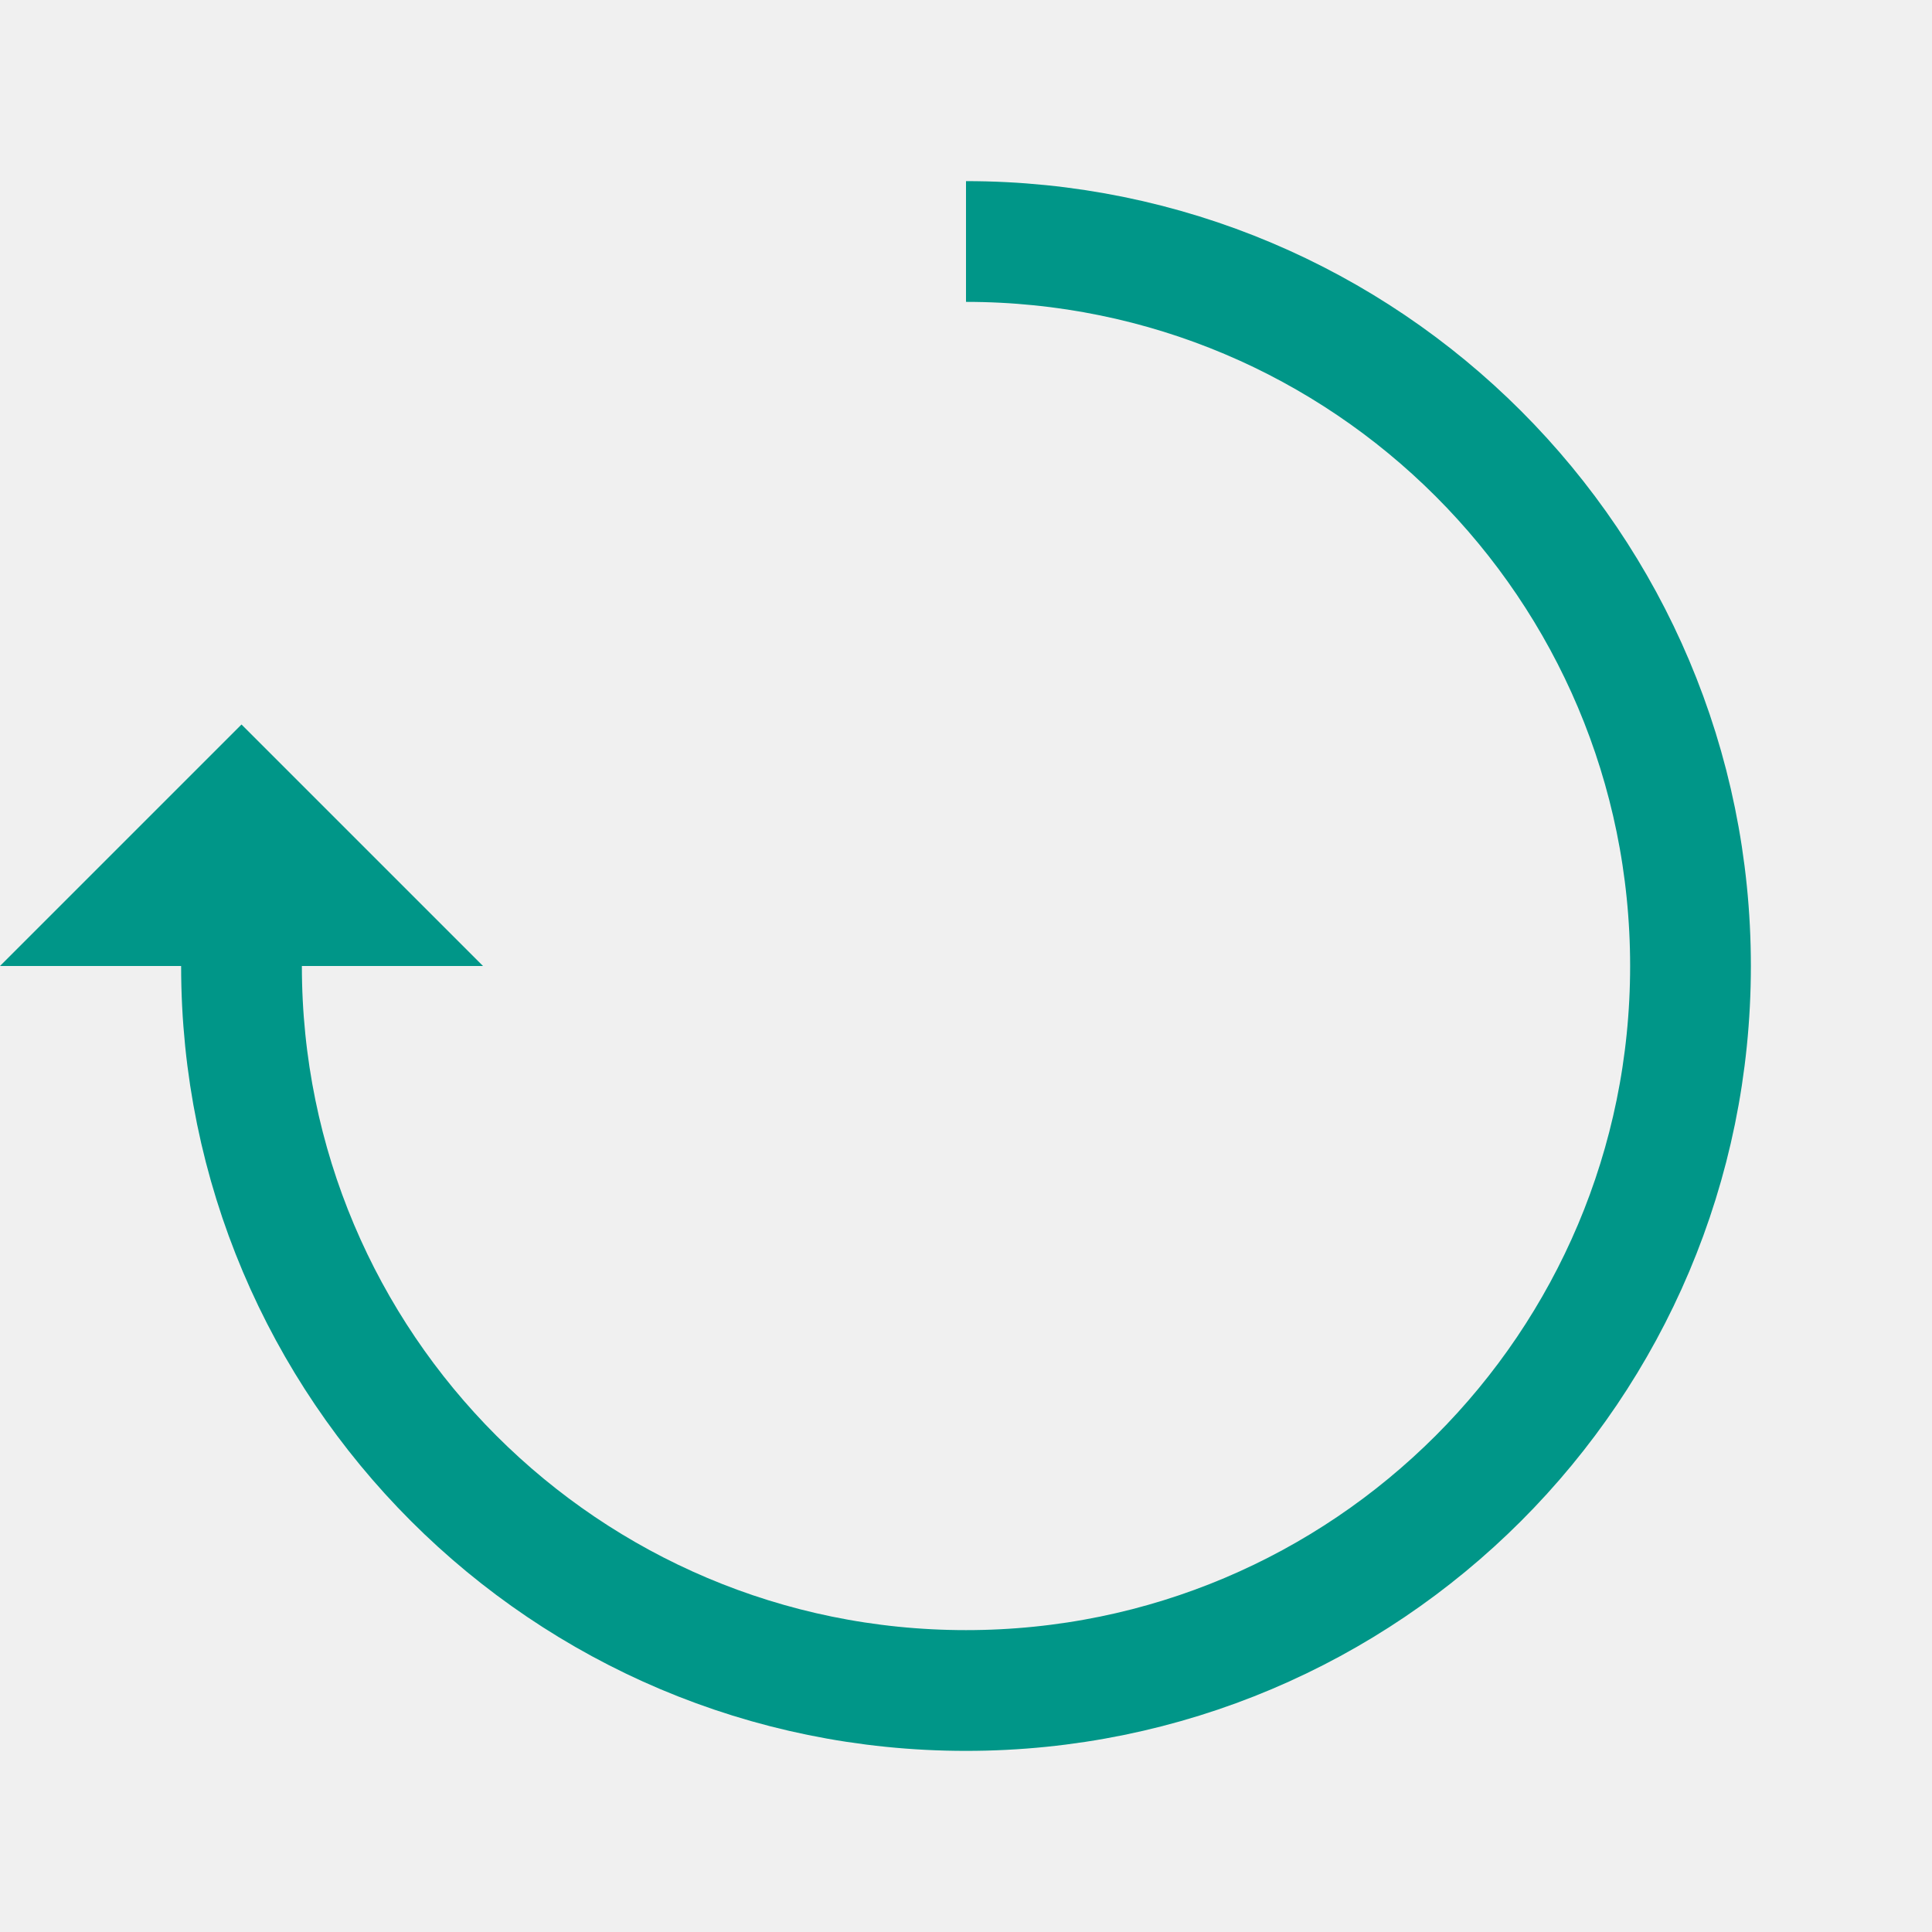
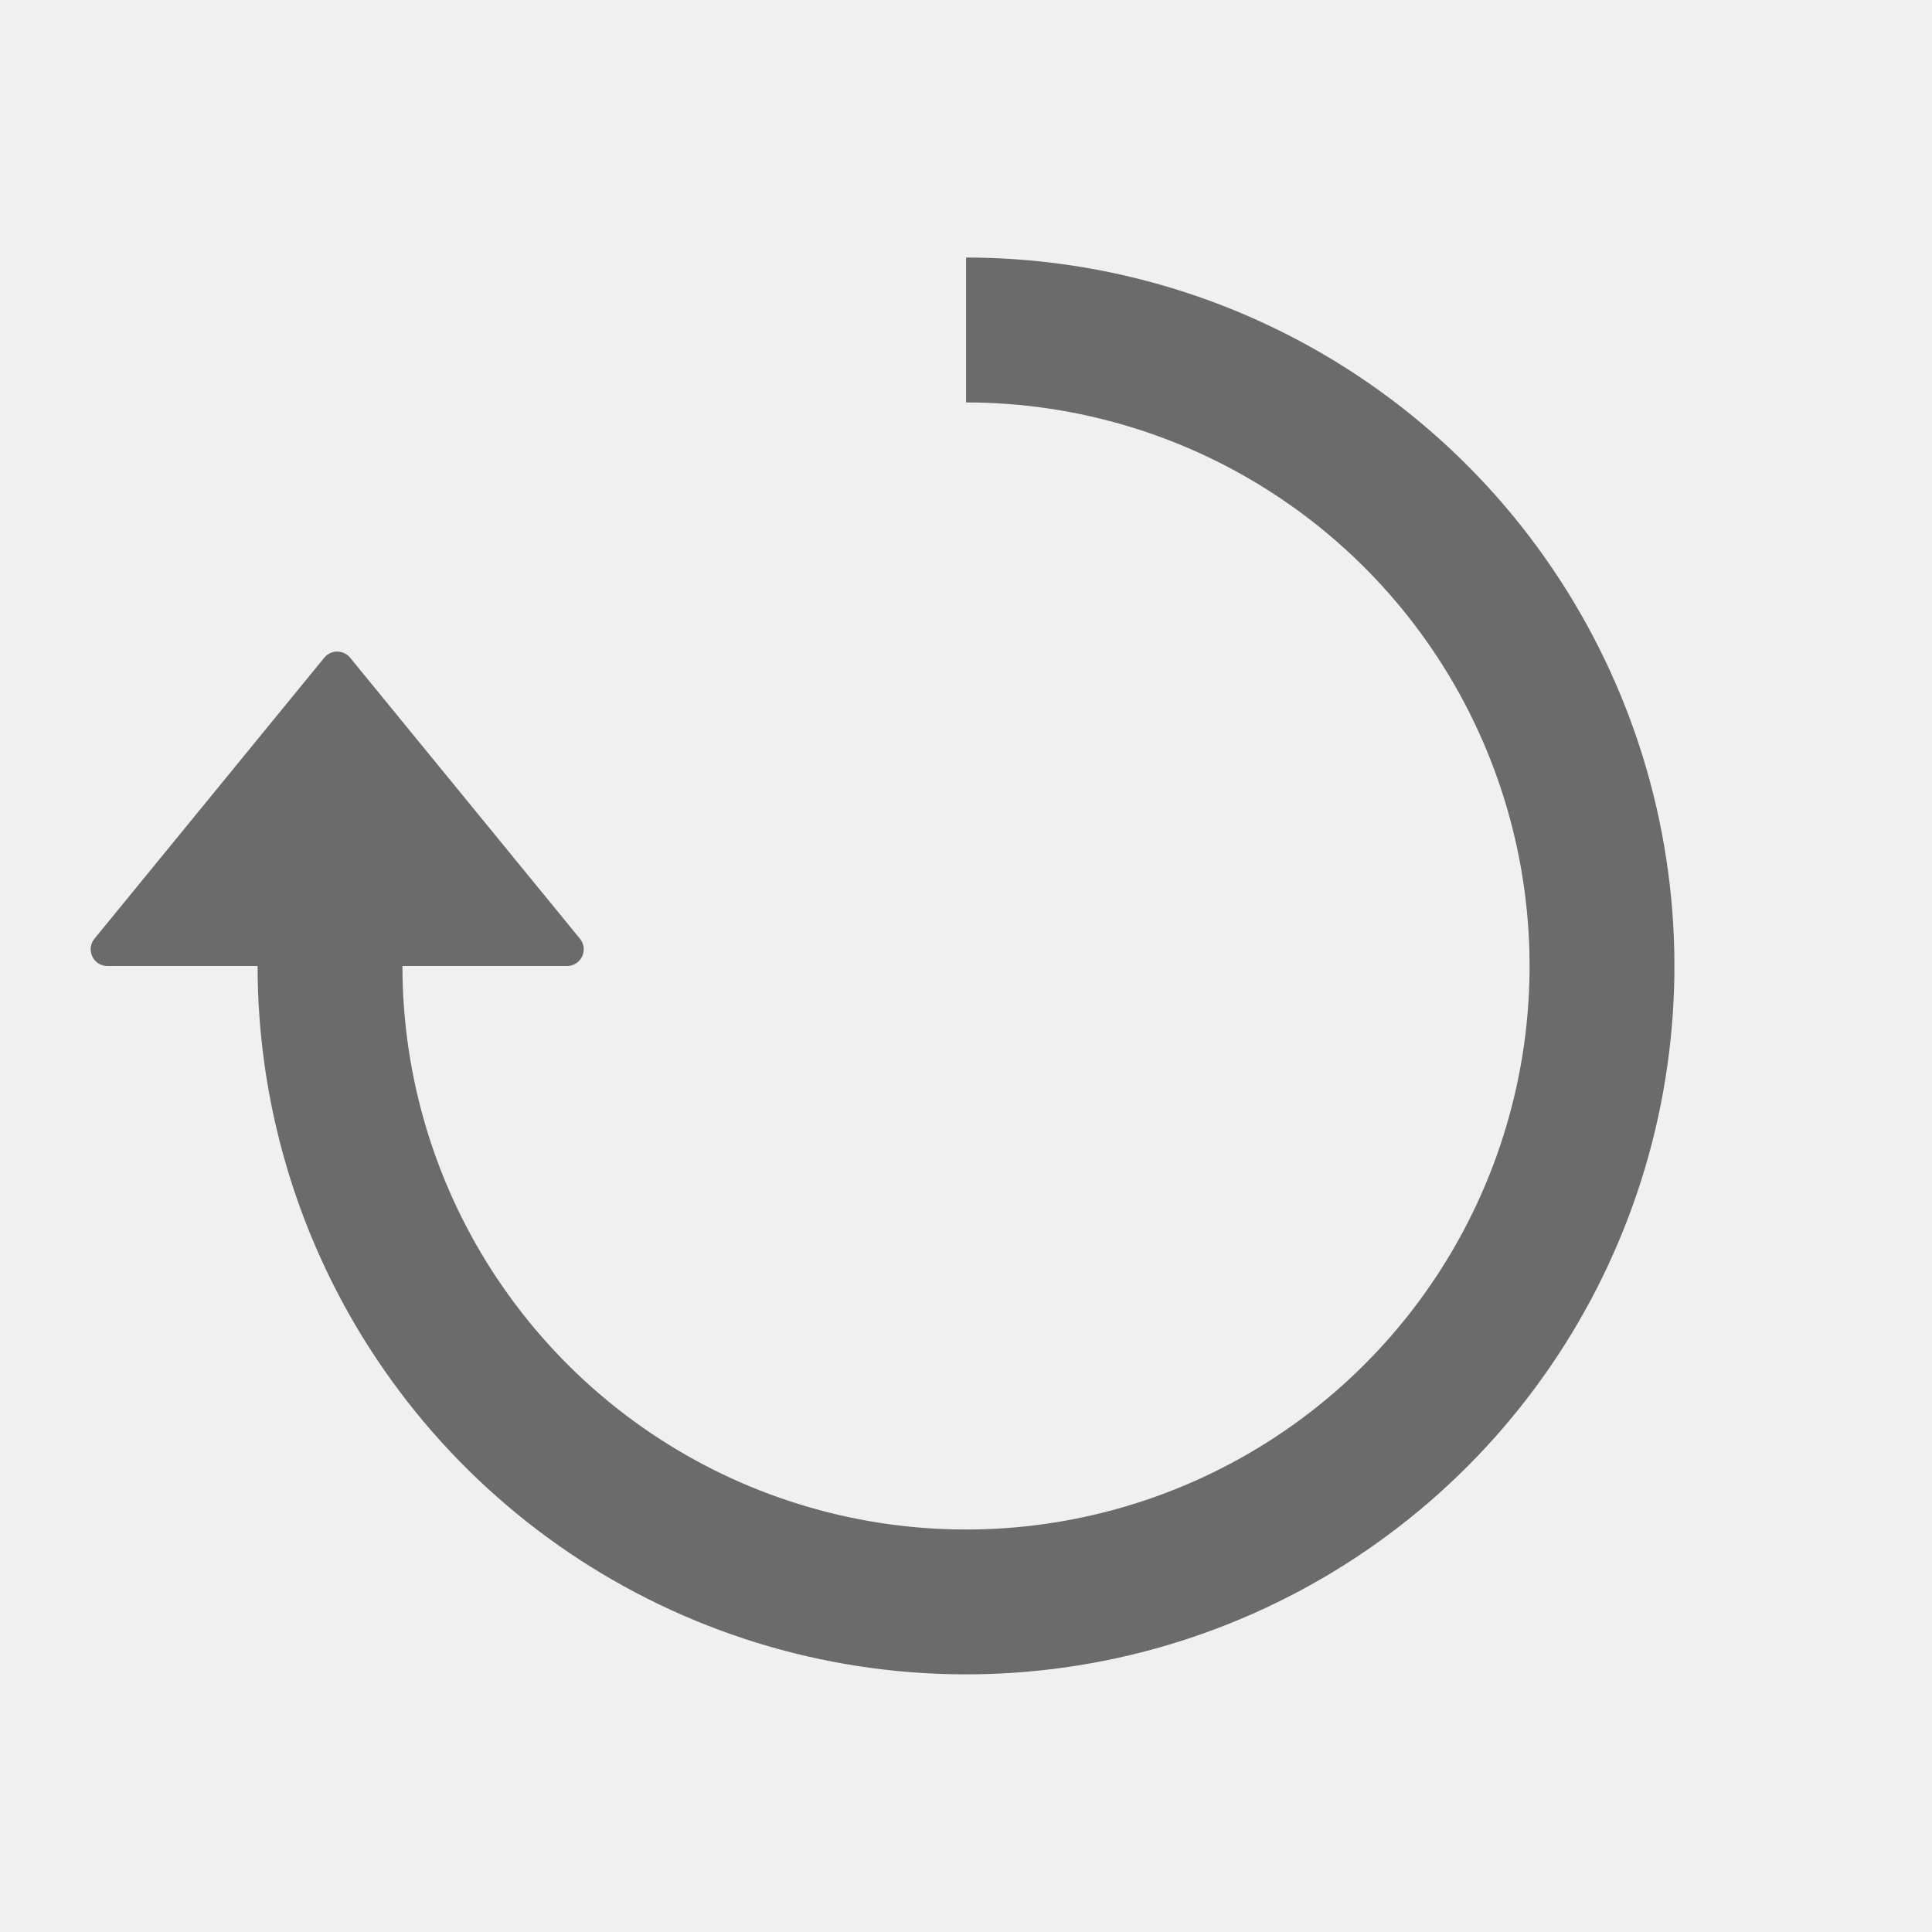
- <svg xmlns="http://www.w3.org/2000/svg" id="Layer_1" viewBox="0 0 32 32">
-   <circle cx="16" cy="16" r="18" style="fill:none;" />
-   <path d="M16,4c6.63,0,12,5.37,12,12,0,6.63-5.37,12-12,12-6.63,0-12-5.37-12-12" style="fill:none; fill-rule:evenodd; stroke:#009688; stroke-miterlimit:10; stroke-width:2px;" />
-   <polygon points="0 16 4 12 8 16 0 16" style="fill:#009688;" />
+ <svg xmlns="http://www.w3.org/2000/svg" width="30" height="30" fill="none">
+   <defs>
+     <clipPath id="clip0_7112_29432">
+       <rect id="svg_1" fill="white" height="30" width="30" />
+     </clipPath>
+   </defs>
+   <g>
+     <g id="svg_2" clip-path="url(#clip0_7112_29432)">
+       <path id="svg_3" stroke="black" d="m31.154,-1.152l-32.308,0l0,32.308l32.308,0l0,-32.308z" />
+       <path id="svg_4" fill="#6B6B6B" d="m7.724,19.861c-0.961,-1.439 -1.475,-3.131 -1.475,-4.861l2.555,0c0.219,0 0.34,-0.254 0.201,-0.424l-3.568,-4.363c-0.104,-0.127 -0.298,-0.127 -0.402,0l-3.568,4.363c-0.139,0.17 -0.018,0.424 0.201,0.424l2.332,0c0,0.504 0.035,1.005 0.103,1.5c0.226,1.643 0.822,3.221 1.751,4.611c1.209,1.809 2.927,3.219 4.937,4.051c2.01,0.833 4.222,1.05 6.356,0.626c2.134,-0.424 4.094,-1.472 5.632,-3.01c1.538,-1.538 2.586,-3.498 3.01,-5.632c0.424,-2.134 0.207,-4.346 -0.626,-6.356c-0.833,-2.01 -2.242,-3.728 -4.051,-4.937c-1.39,-0.929 -2.968,-1.525 -4.611,-1.751c-0.495,-0.068 -0.996,-0.103 -1.5,-0.103l0,0.75l0,0.75l0,0.75c1.731,0 3.422,0.513 4.861,1.475c1.439,0.961 2.561,2.328 3.223,3.927c0.662,1.599 0.836,3.358 0.498,5.056c-0.338,1.697 -1.171,3.256 -2.395,4.48c-1.224,1.224 -2.783,2.057 -4.48,2.395c-1.697,0.338 -3.457,0.164 -5.056,-0.498c-1.599,-0.662 -2.965,-1.784 -3.927,-3.223z" clip-rule="evenodd" fill-rule="evenodd" />
+     </g>
+   </g>
</svg>
